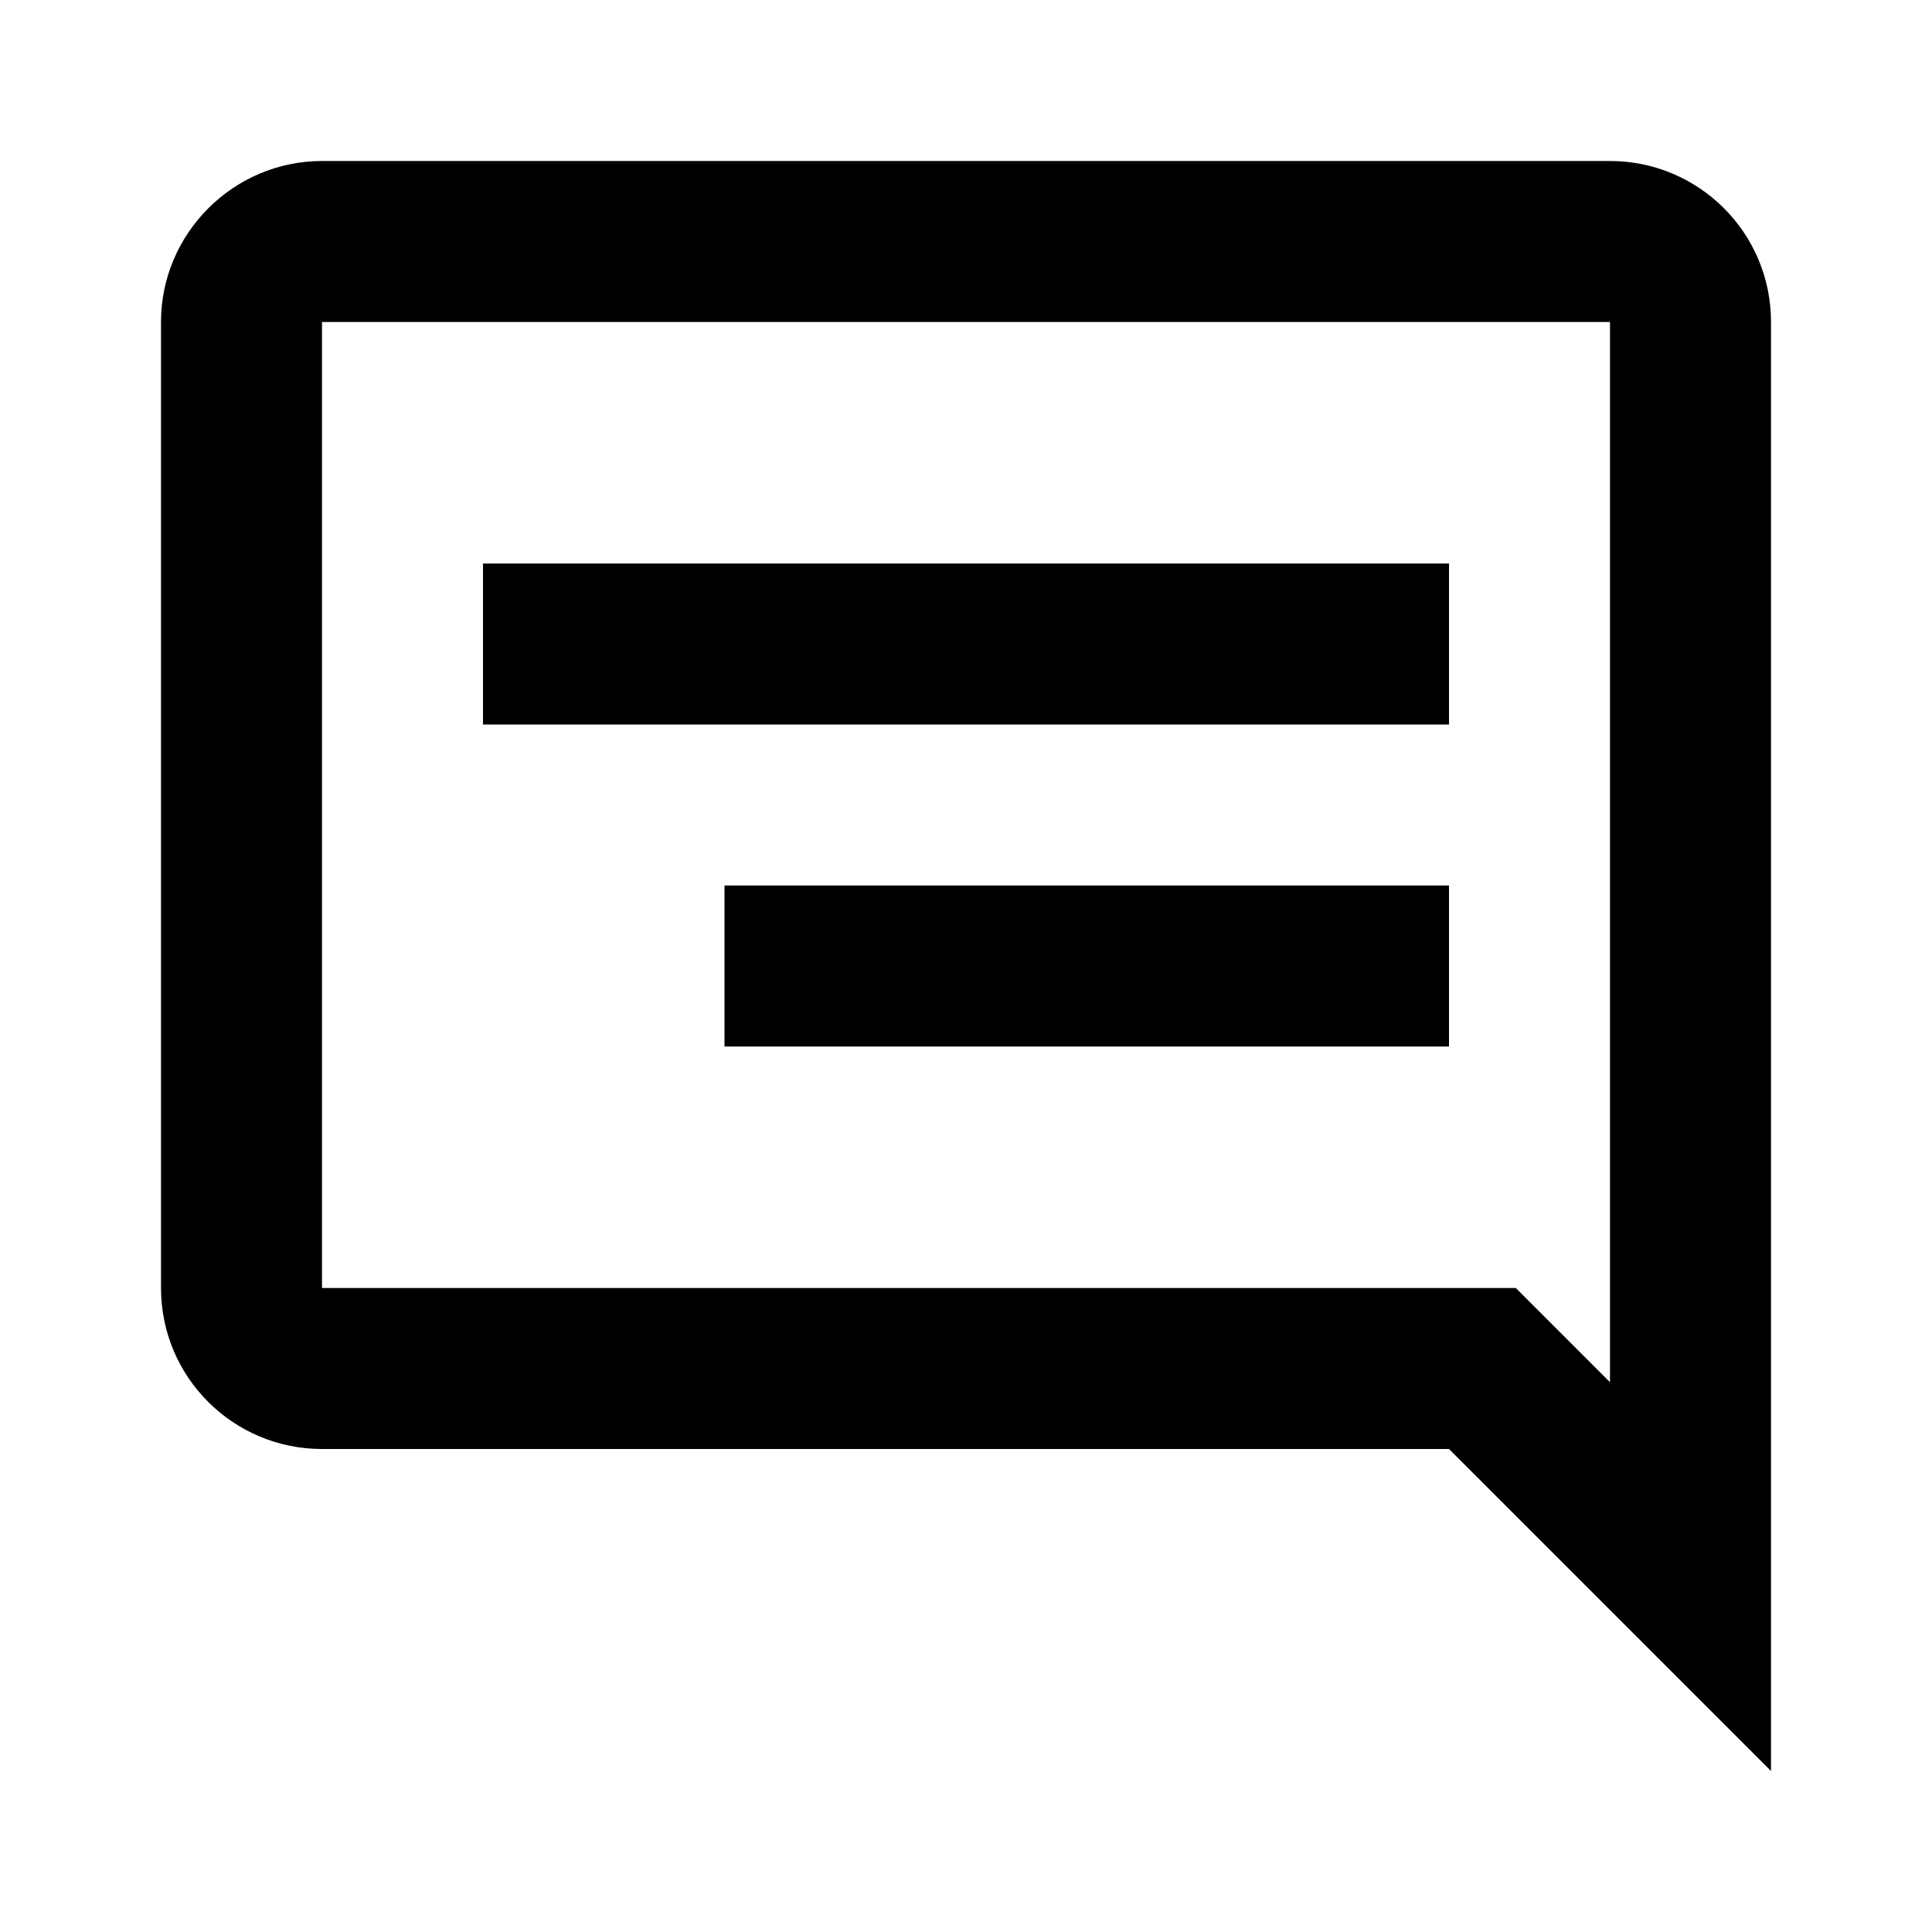
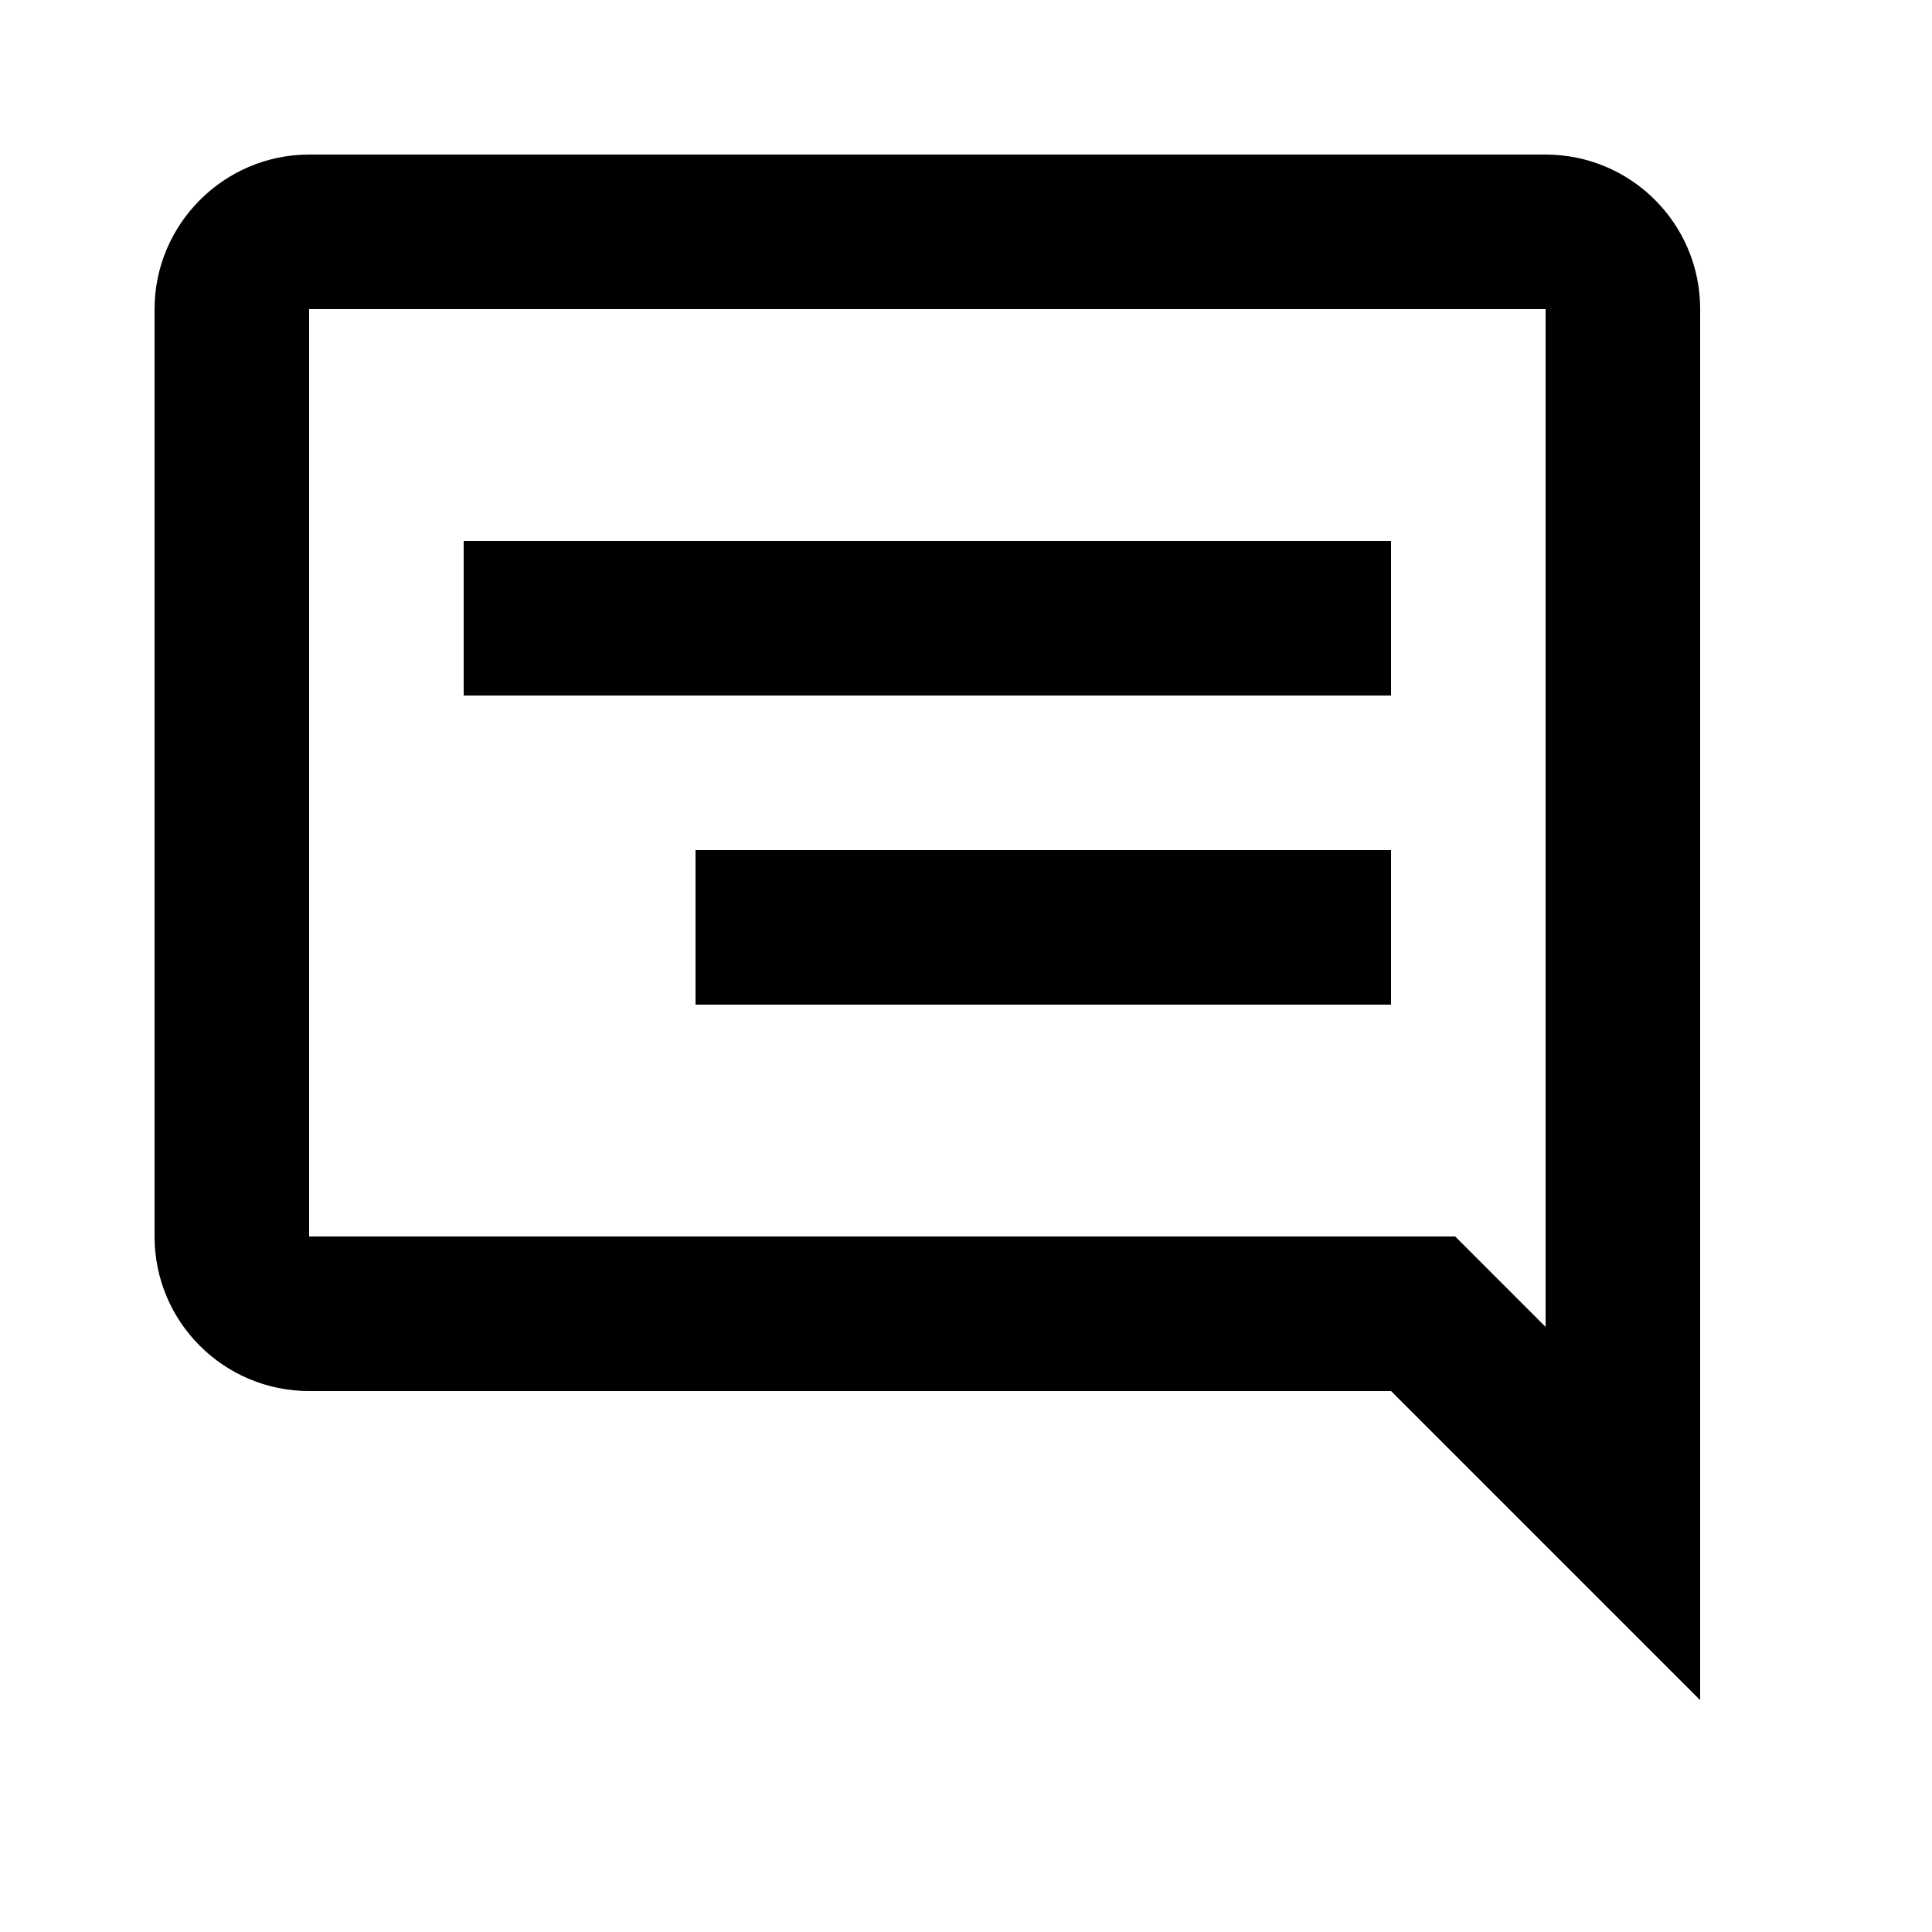
- <svg xmlns="http://www.w3.org/2000/svg" viewBox="0 0 24 24">
-   <path d="M9 11H18V13H9V11M18 7H6V9H18V7M22 4V22L18 18H4C2.9 18 2 17.11 2 16V4C2 2.9 2.9 2 4 2H20C21.1 2 22 2.89 22 4M20 4H4V16H18.83L20 17.17V4Z" />
+ <svg xmlns="http://www.w3.org/2000/svg" viewBox="0 0 25 25" version="1.1" id="svg28" width="25" height="25">
+   <defs id="defs32" />
+   <path d="m 9,11 h 9 v 2 H 9 V 11 M 18,7 H 6 V 9 H 18 V 7 M 22,4 V 22 L 18,18 H 4 C 2.9,18 2,17.11 2,16 V 4 C 2,2.9 2.9,2 4,2 h 16 c 1.1,0 2,0.89 2,2 M 20,4 H 4 V 16 H 18.83 L 20,17.17 Z" id="path26" />
</svg>
